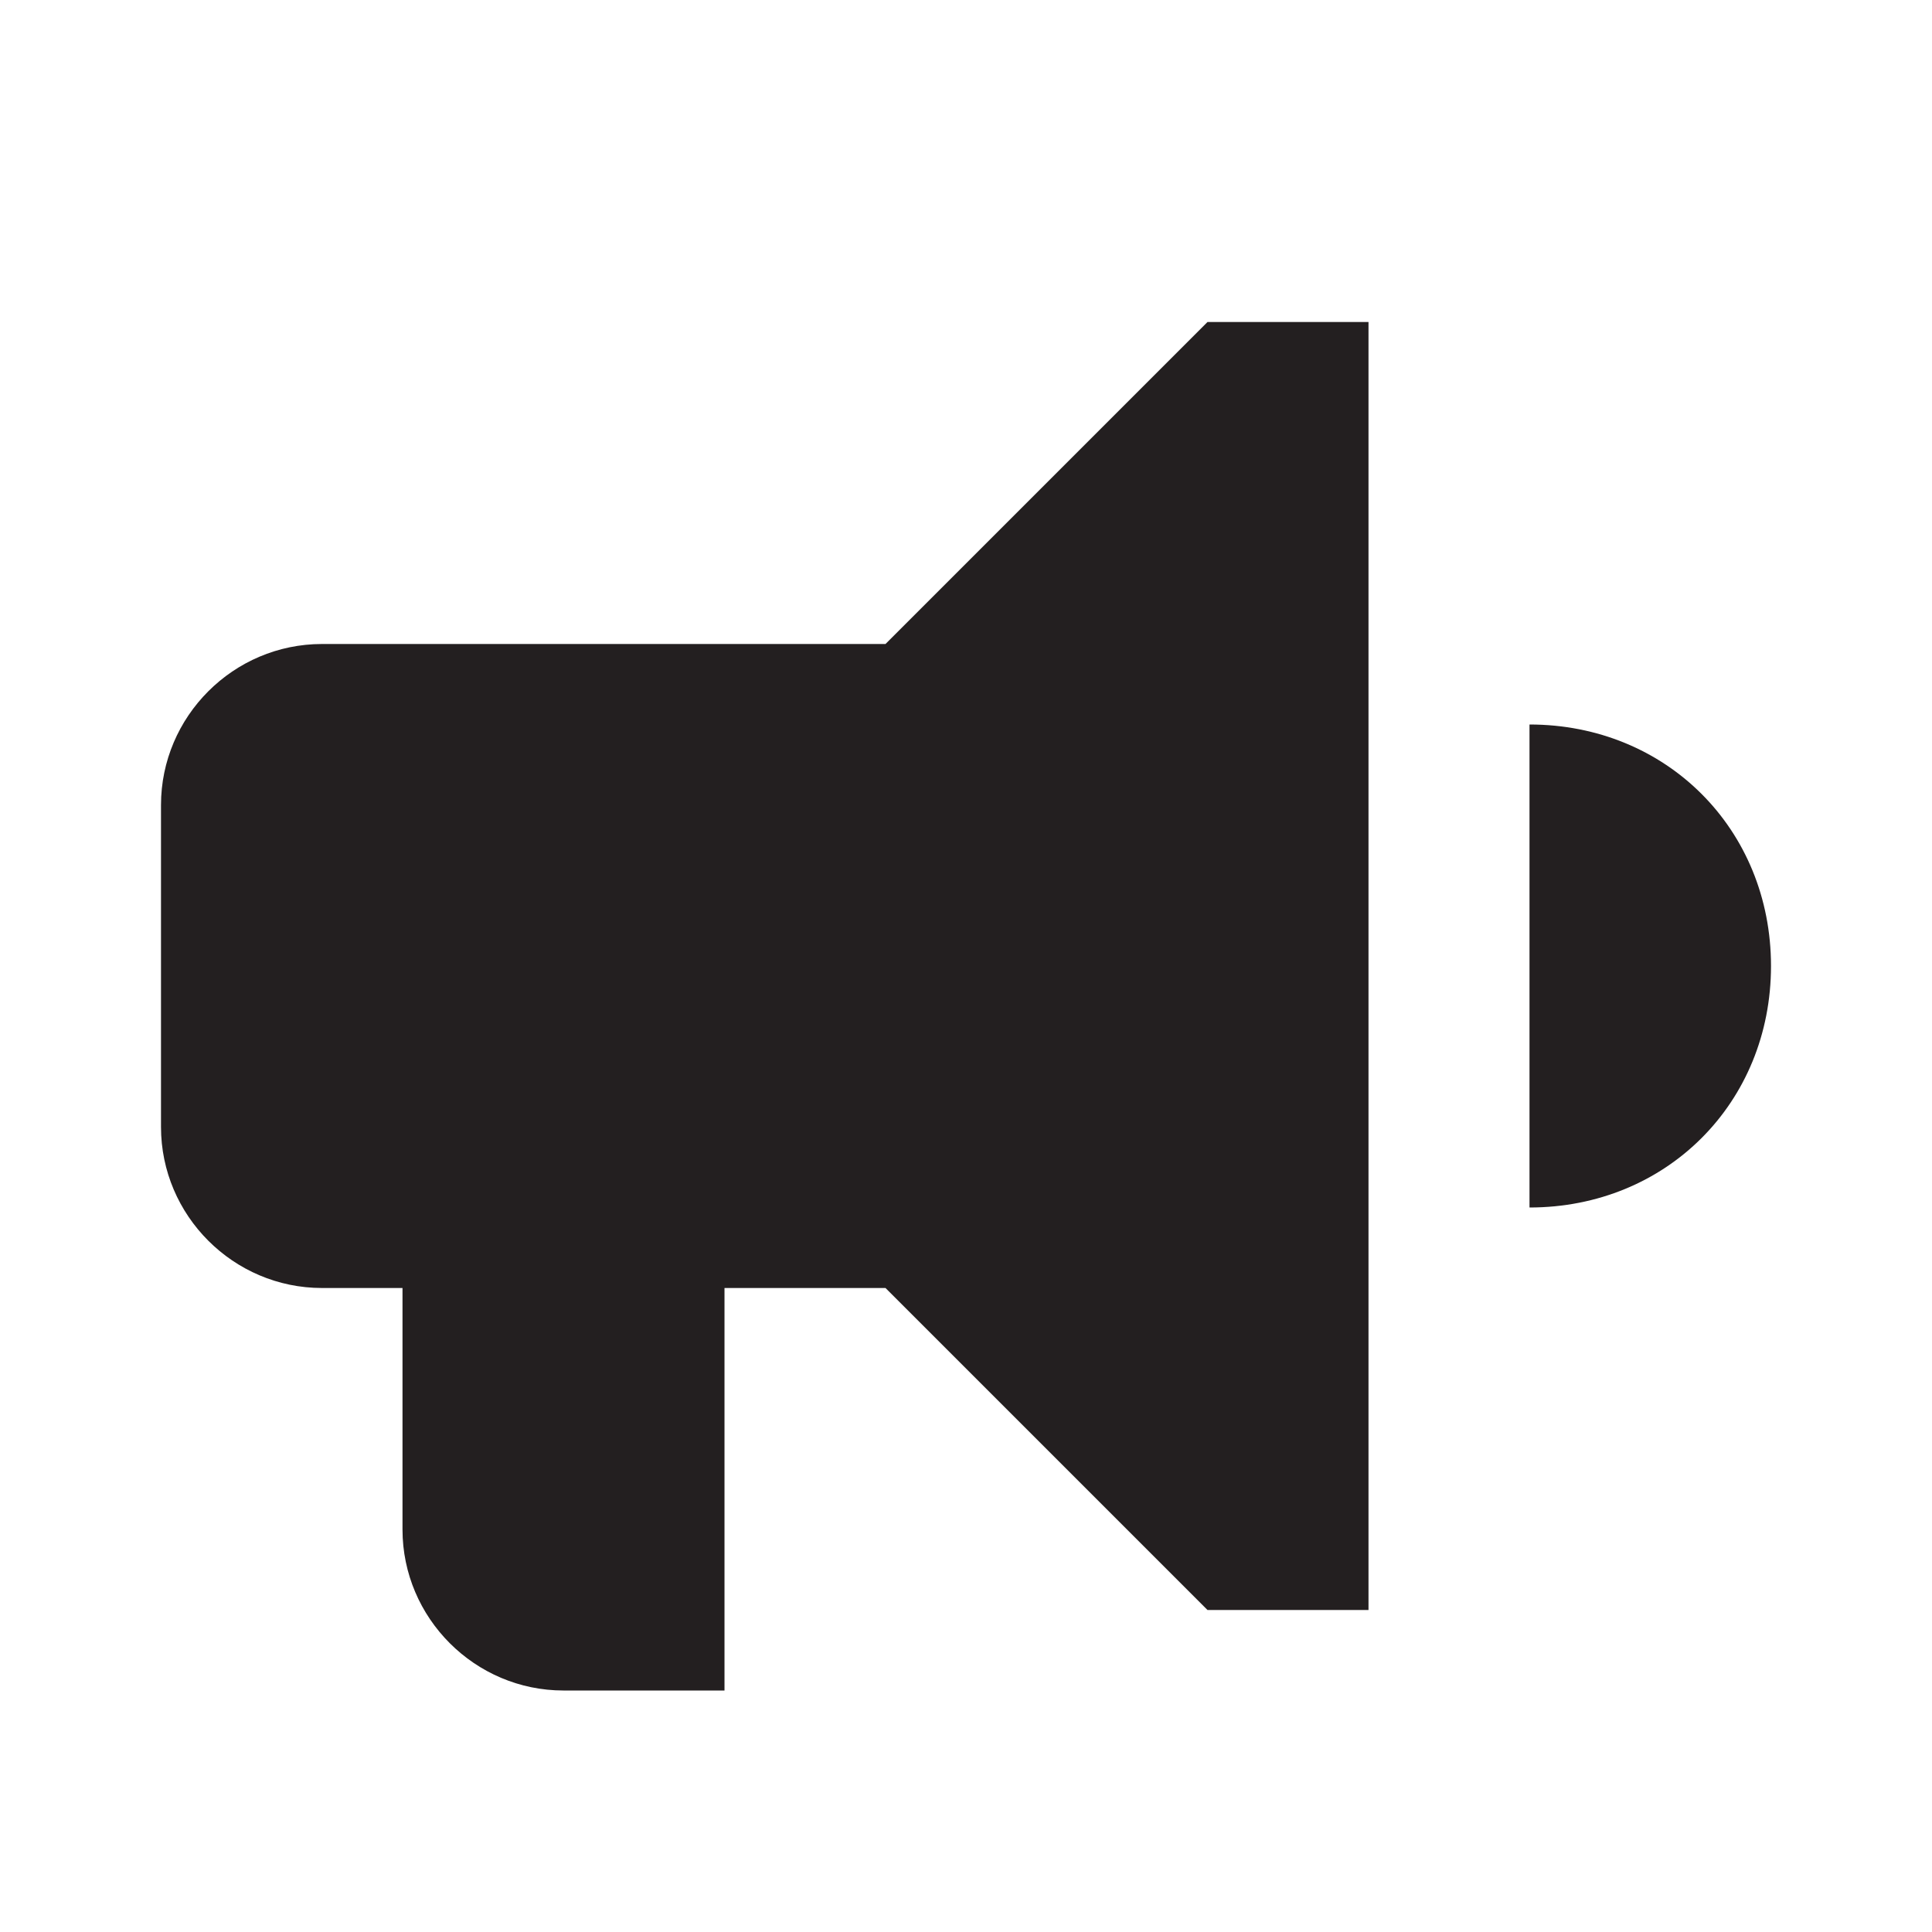
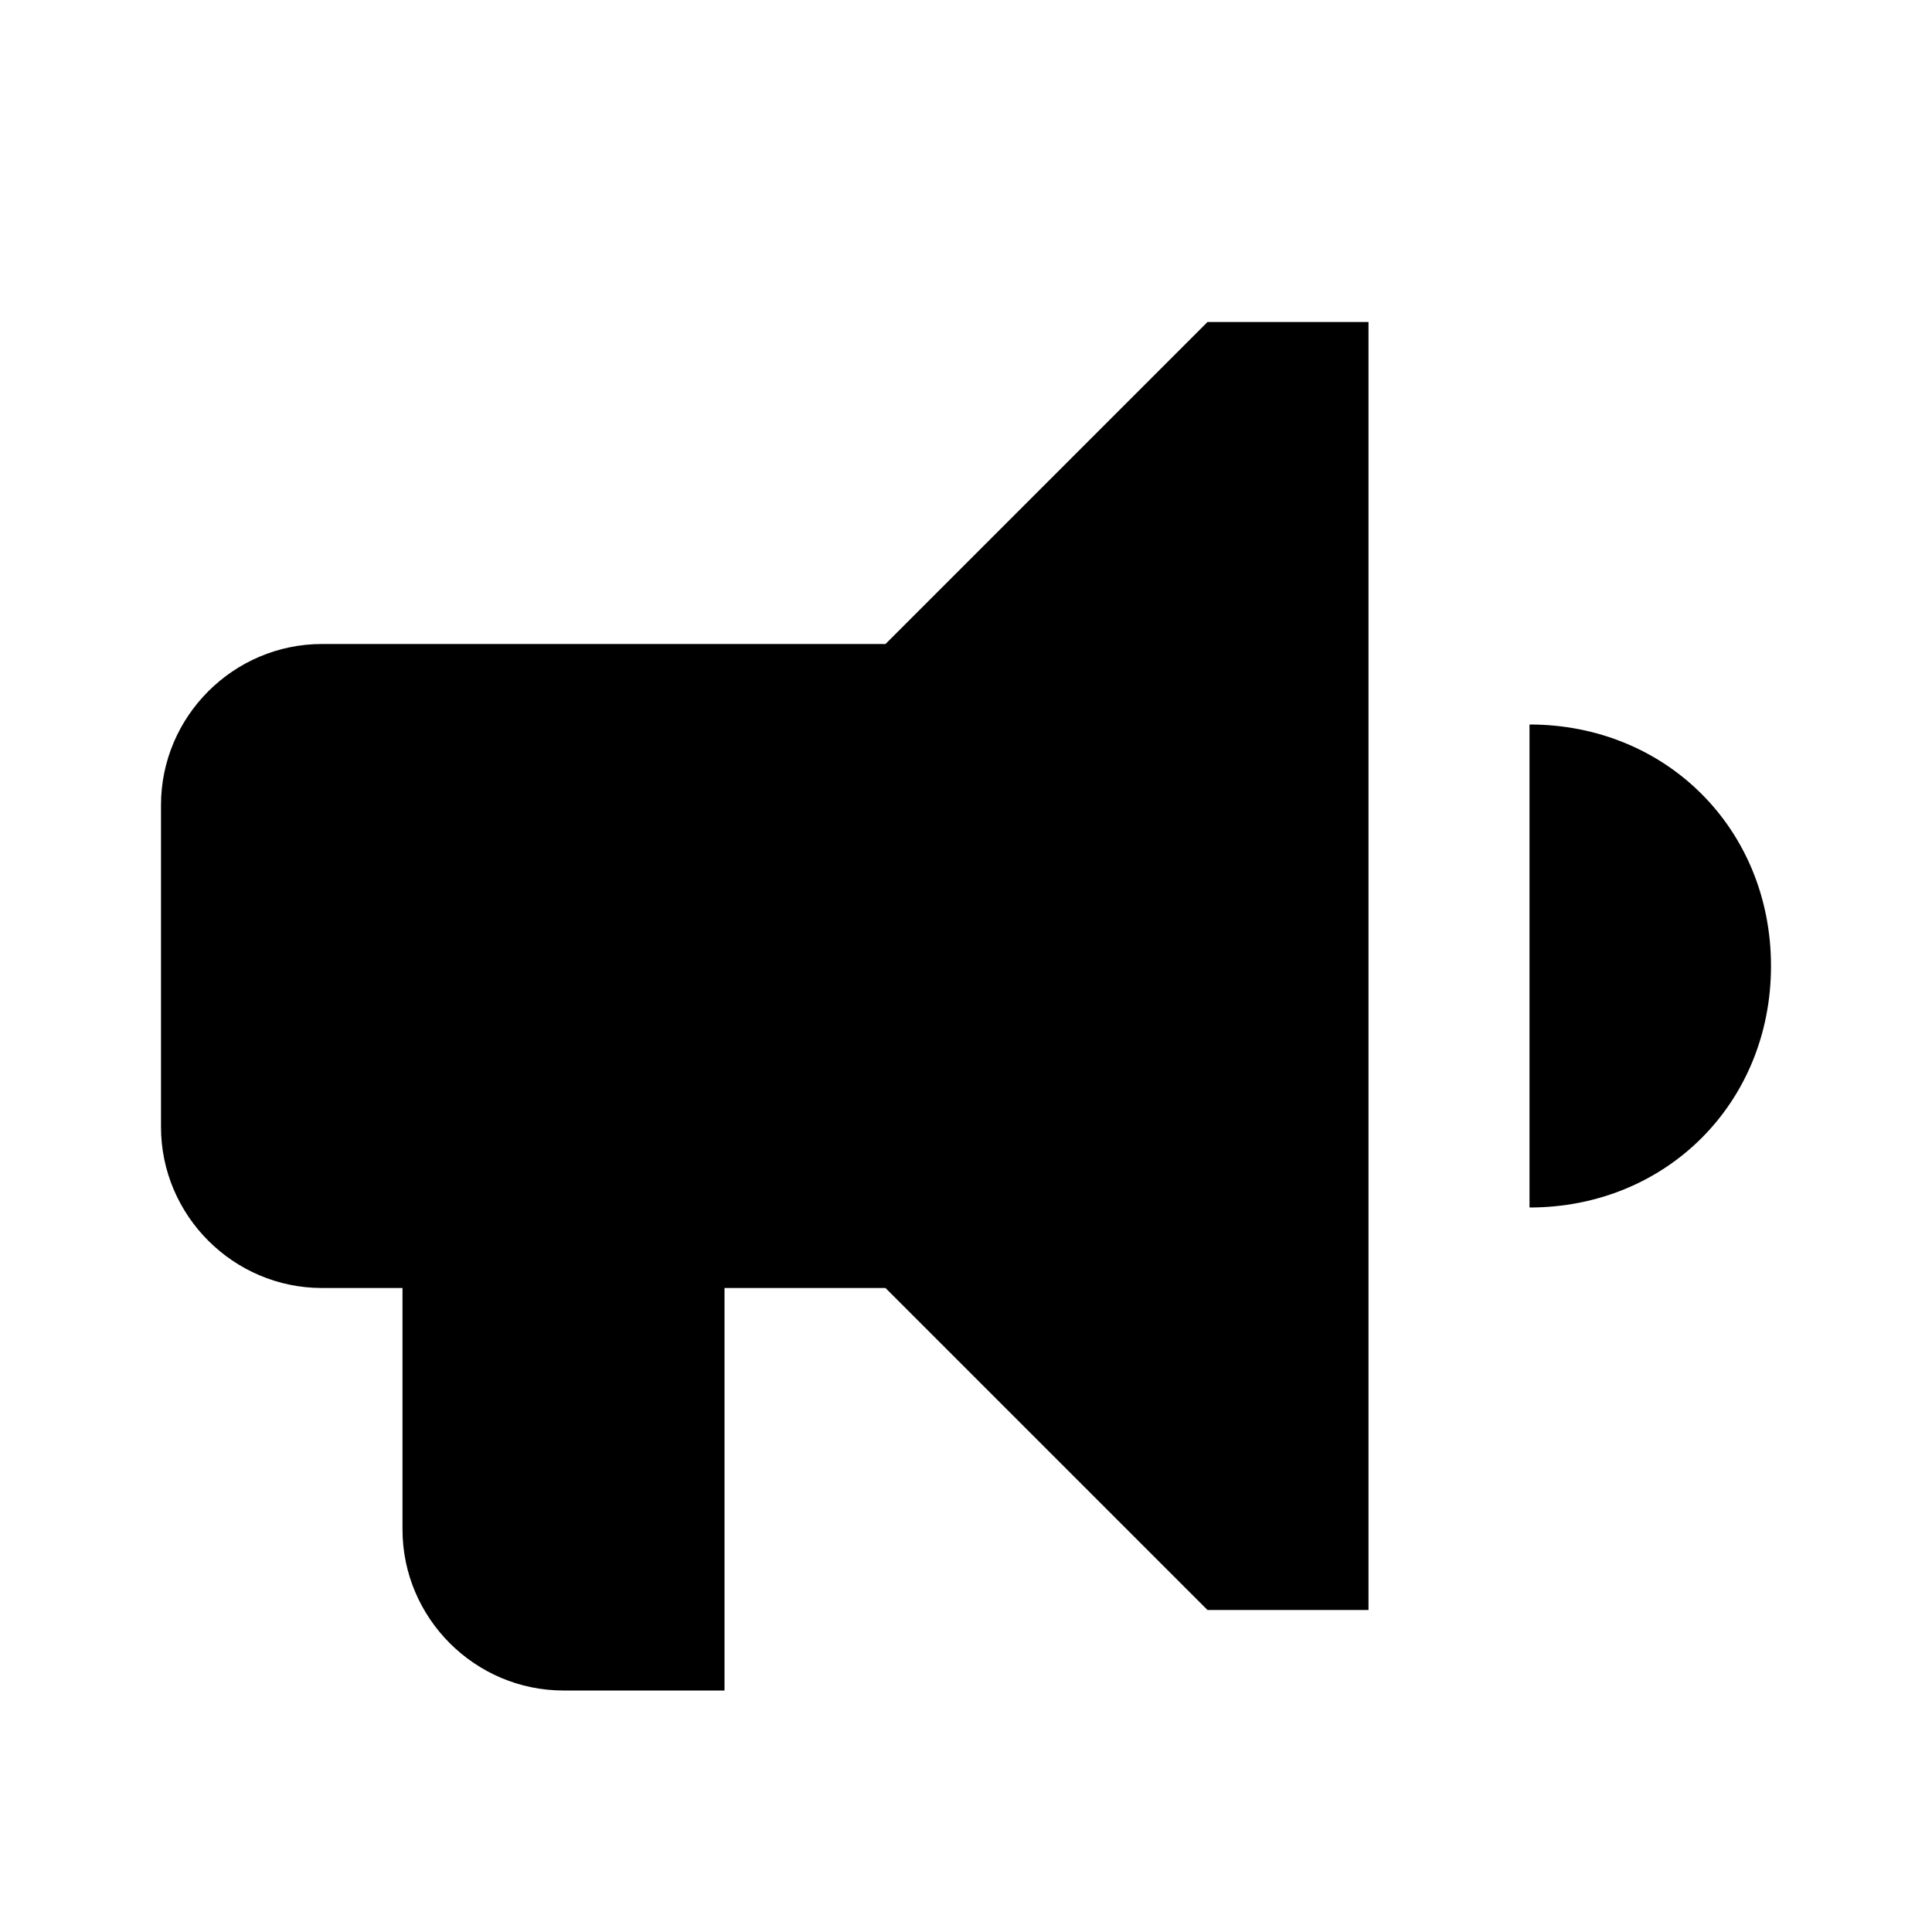
<svg xmlns="http://www.w3.org/2000/svg" version="1.1" id="speaker" x="0px" y="0px" viewBox="0 0 24 24" enable-background="new 0 0 24 24" xml:space="preserve">
  <g>
-     <path fill="#231F20" d="M19,9v3v3c1.7,0,3-1.3,3-3S20.7,9,19,9z" />
+     <path d="M19,9v3v3c1.7,0,3-1.3,3-3S20.7,9,19,9z" />
    <g>
-       <path fill="#231F20" d="M11,8H4c-1.1,0-2,0.9-2,2v4c0,1.1,0.9,2,2,2h1v3c0,1.1,0.9,2,2,2h2v-3v-2h2l4,4h2V4h-2L11,8z" />
+       <path d="M11,8H4c-1.1,0-2,0.9-2,2v4c0,1.1,0.9,2,2,2h1v3c0,1.1,0.9,2,2,2h2v-3v-2h2l4,4h2V4h-2L11,8z" />
    </g>
  </g>
</svg>
